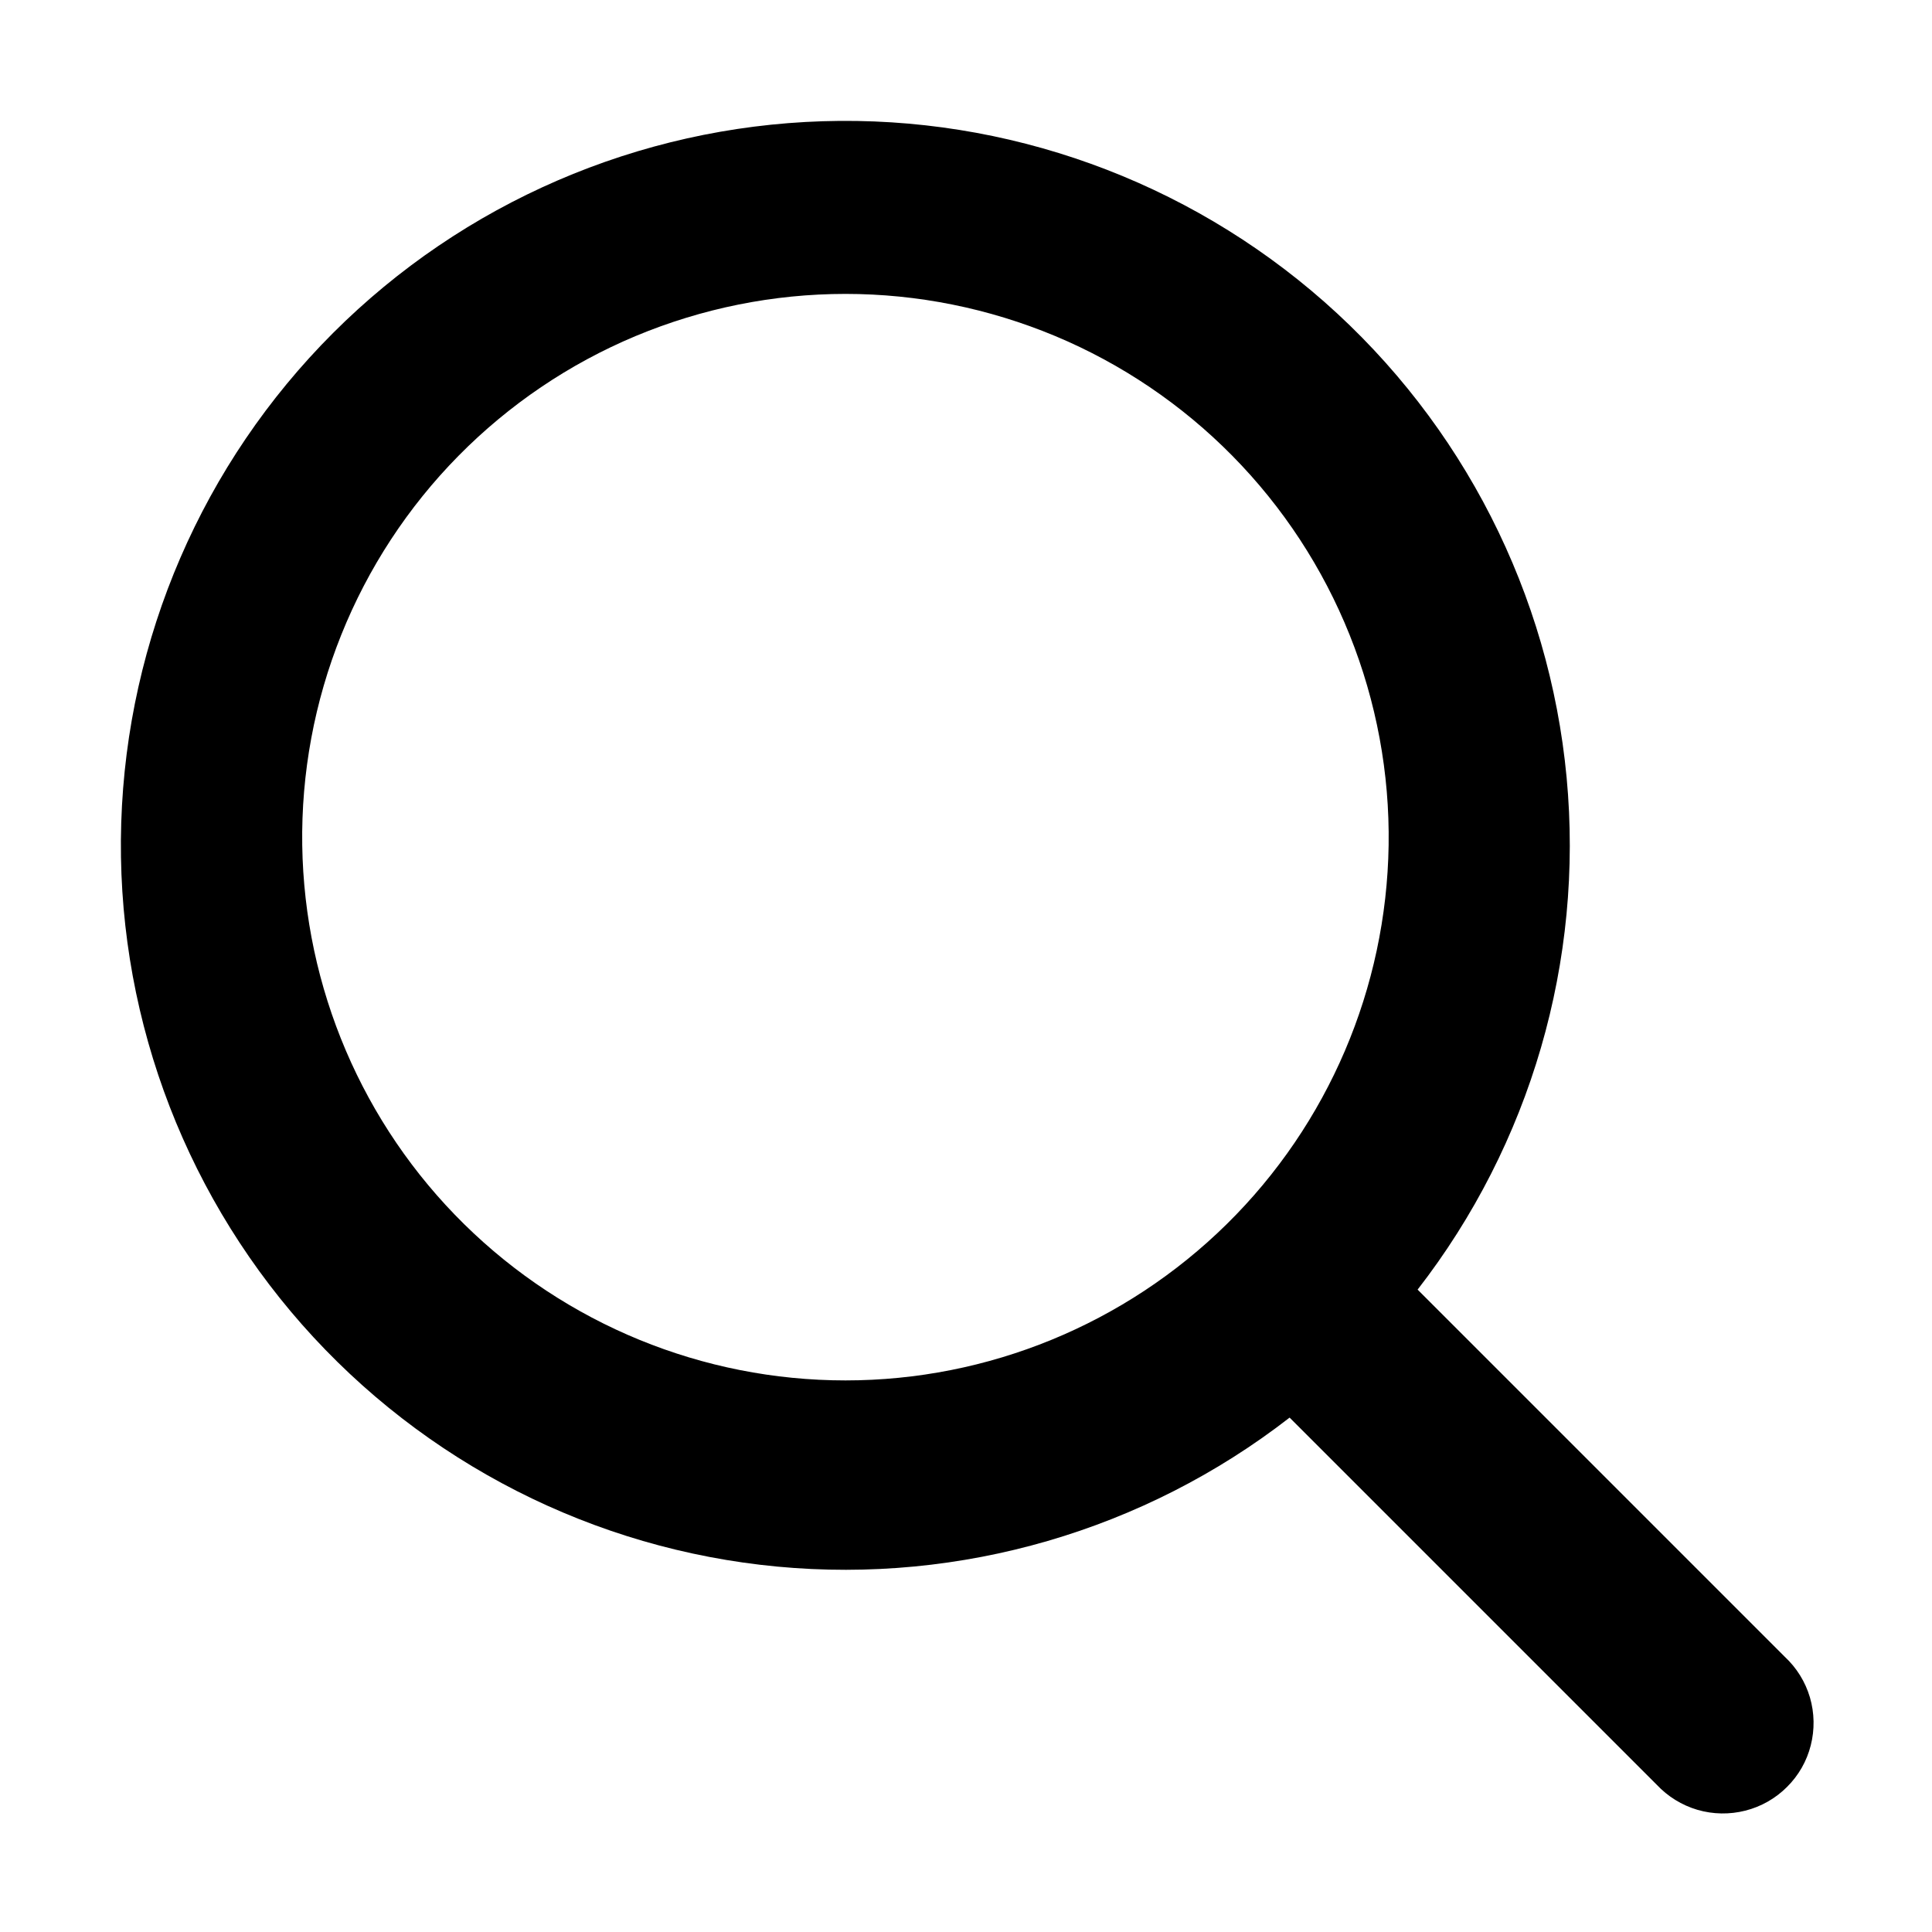
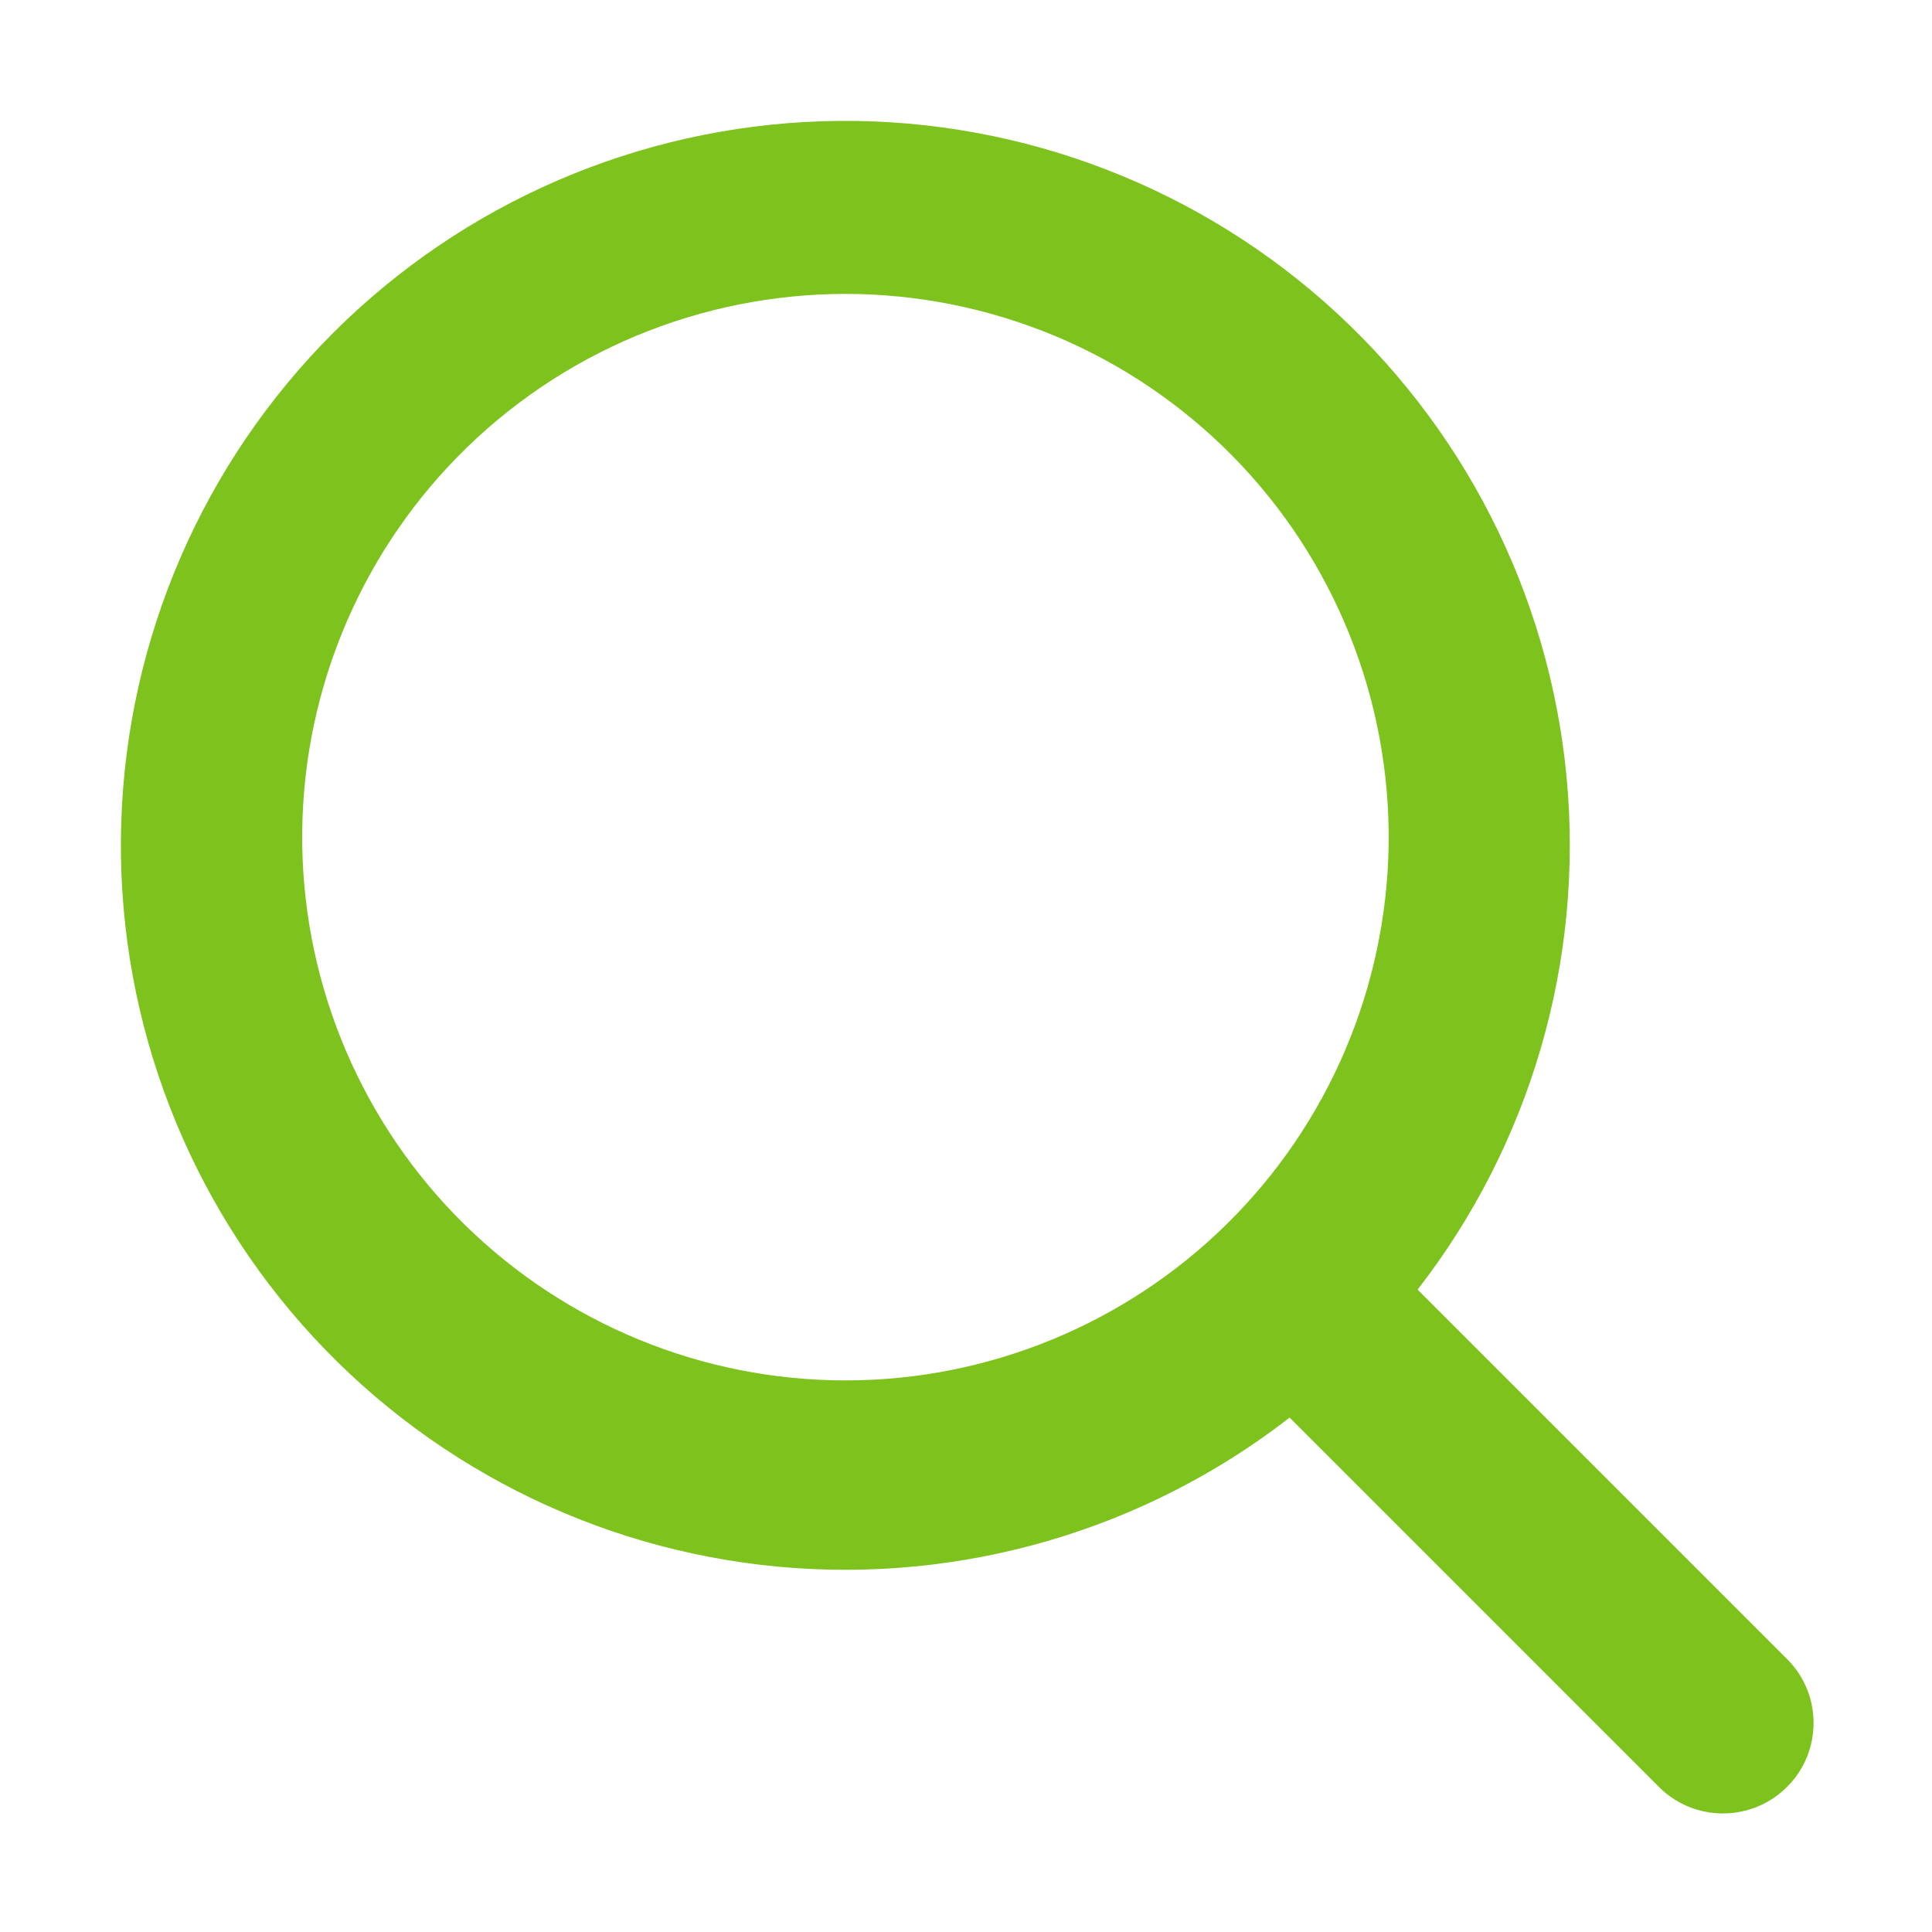
<svg xmlns="http://www.w3.org/2000/svg" width="16" height="16" viewBox="0 0 16 16" fill="none">
-   <path d="M10.68 11.74C9.474 12.676 7.957 13.117 6.438 12.974C4.919 12.831 3.511 12.114 2.501 10.969C1.492 9.824 0.956 8.338 1.004 6.813C1.052 5.287 1.679 3.837 2.758 2.758C3.837 1.679 5.287 1.052 6.813 1.004C8.338 0.956 9.824 1.492 10.969 2.501C12.114 3.511 12.831 4.918 12.974 6.438C13.117 7.957 12.676 9.474 11.74 10.68L14.78 13.72C14.879 13.812 14.951 13.928 14.989 14.057C15.027 14.187 15.029 14.324 14.996 14.454C14.963 14.585 14.895 14.704 14.799 14.799C14.704 14.894 14.585 14.962 14.454 14.995C14.324 15.028 14.187 15.026 14.057 14.988C13.928 14.95 13.812 14.878 13.72 14.78L10.68 11.74ZM11.5 7C11.509 6.404 11.399 5.811 11.177 5.258C10.955 4.704 10.625 4.2 10.206 3.775C9.788 3.351 9.289 3.013 8.739 2.783C8.188 2.553 7.598 2.434 7.002 2.434C6.405 2.434 5.815 2.553 5.264 2.783C4.714 3.013 4.215 3.351 3.797 3.775C3.378 4.2 3.048 4.704 2.826 5.258C2.604 5.811 2.494 6.404 2.503 7C2.521 8.181 3.002 9.309 3.844 10.138C4.686 10.967 5.82 11.432 7.002 11.432C8.183 11.432 9.317 10.967 10.159 10.138C11.001 9.309 11.482 8.181 11.5 7Z" fill="black" />
+   <path d="M10.68 11.74C9.474 12.676 7.957 13.117 6.438 12.974C4.919 12.831 3.511 12.114 2.501 10.969C1.492 9.824 0.956 8.338 1.004 6.813C1.052 5.287 1.679 3.837 2.758 2.758C3.837 1.679 5.287 1.052 6.813 1.004C8.338 0.956 9.824 1.492 10.969 2.501C12.114 3.511 12.831 4.918 12.974 6.438C13.117 7.957 12.676 9.474 11.74 10.68L14.78 13.72C14.879 13.812 14.951 13.928 14.989 14.057C15.027 14.187 15.029 14.324 14.996 14.454C14.963 14.585 14.895 14.704 14.799 14.799C14.704 14.894 14.585 14.962 14.454 14.995C14.324 15.028 14.187 15.026 14.057 14.988C13.928 14.95 13.812 14.878 13.72 14.78L10.68 11.74ZM11.5 7C11.509 6.404 11.399 5.811 11.177 5.258C10.955 4.704 10.625 4.2 10.206 3.775C9.788 3.351 9.289 3.013 8.739 2.783C8.188 2.553 7.598 2.434 7.002 2.434C6.405 2.434 5.815 2.553 5.264 2.783C4.714 3.013 4.215 3.351 3.797 3.775C3.378 4.2 3.048 4.704 2.826 5.258C2.604 5.811 2.494 6.404 2.503 7C2.521 8.181 3.002 9.309 3.844 10.138C4.686 10.967 5.82 11.432 7.002 11.432C8.183 11.432 9.317 10.967 10.159 10.138C11.001 9.309 11.482 8.181 11.5 7Z" fill="#7dc21d" />
</svg>
